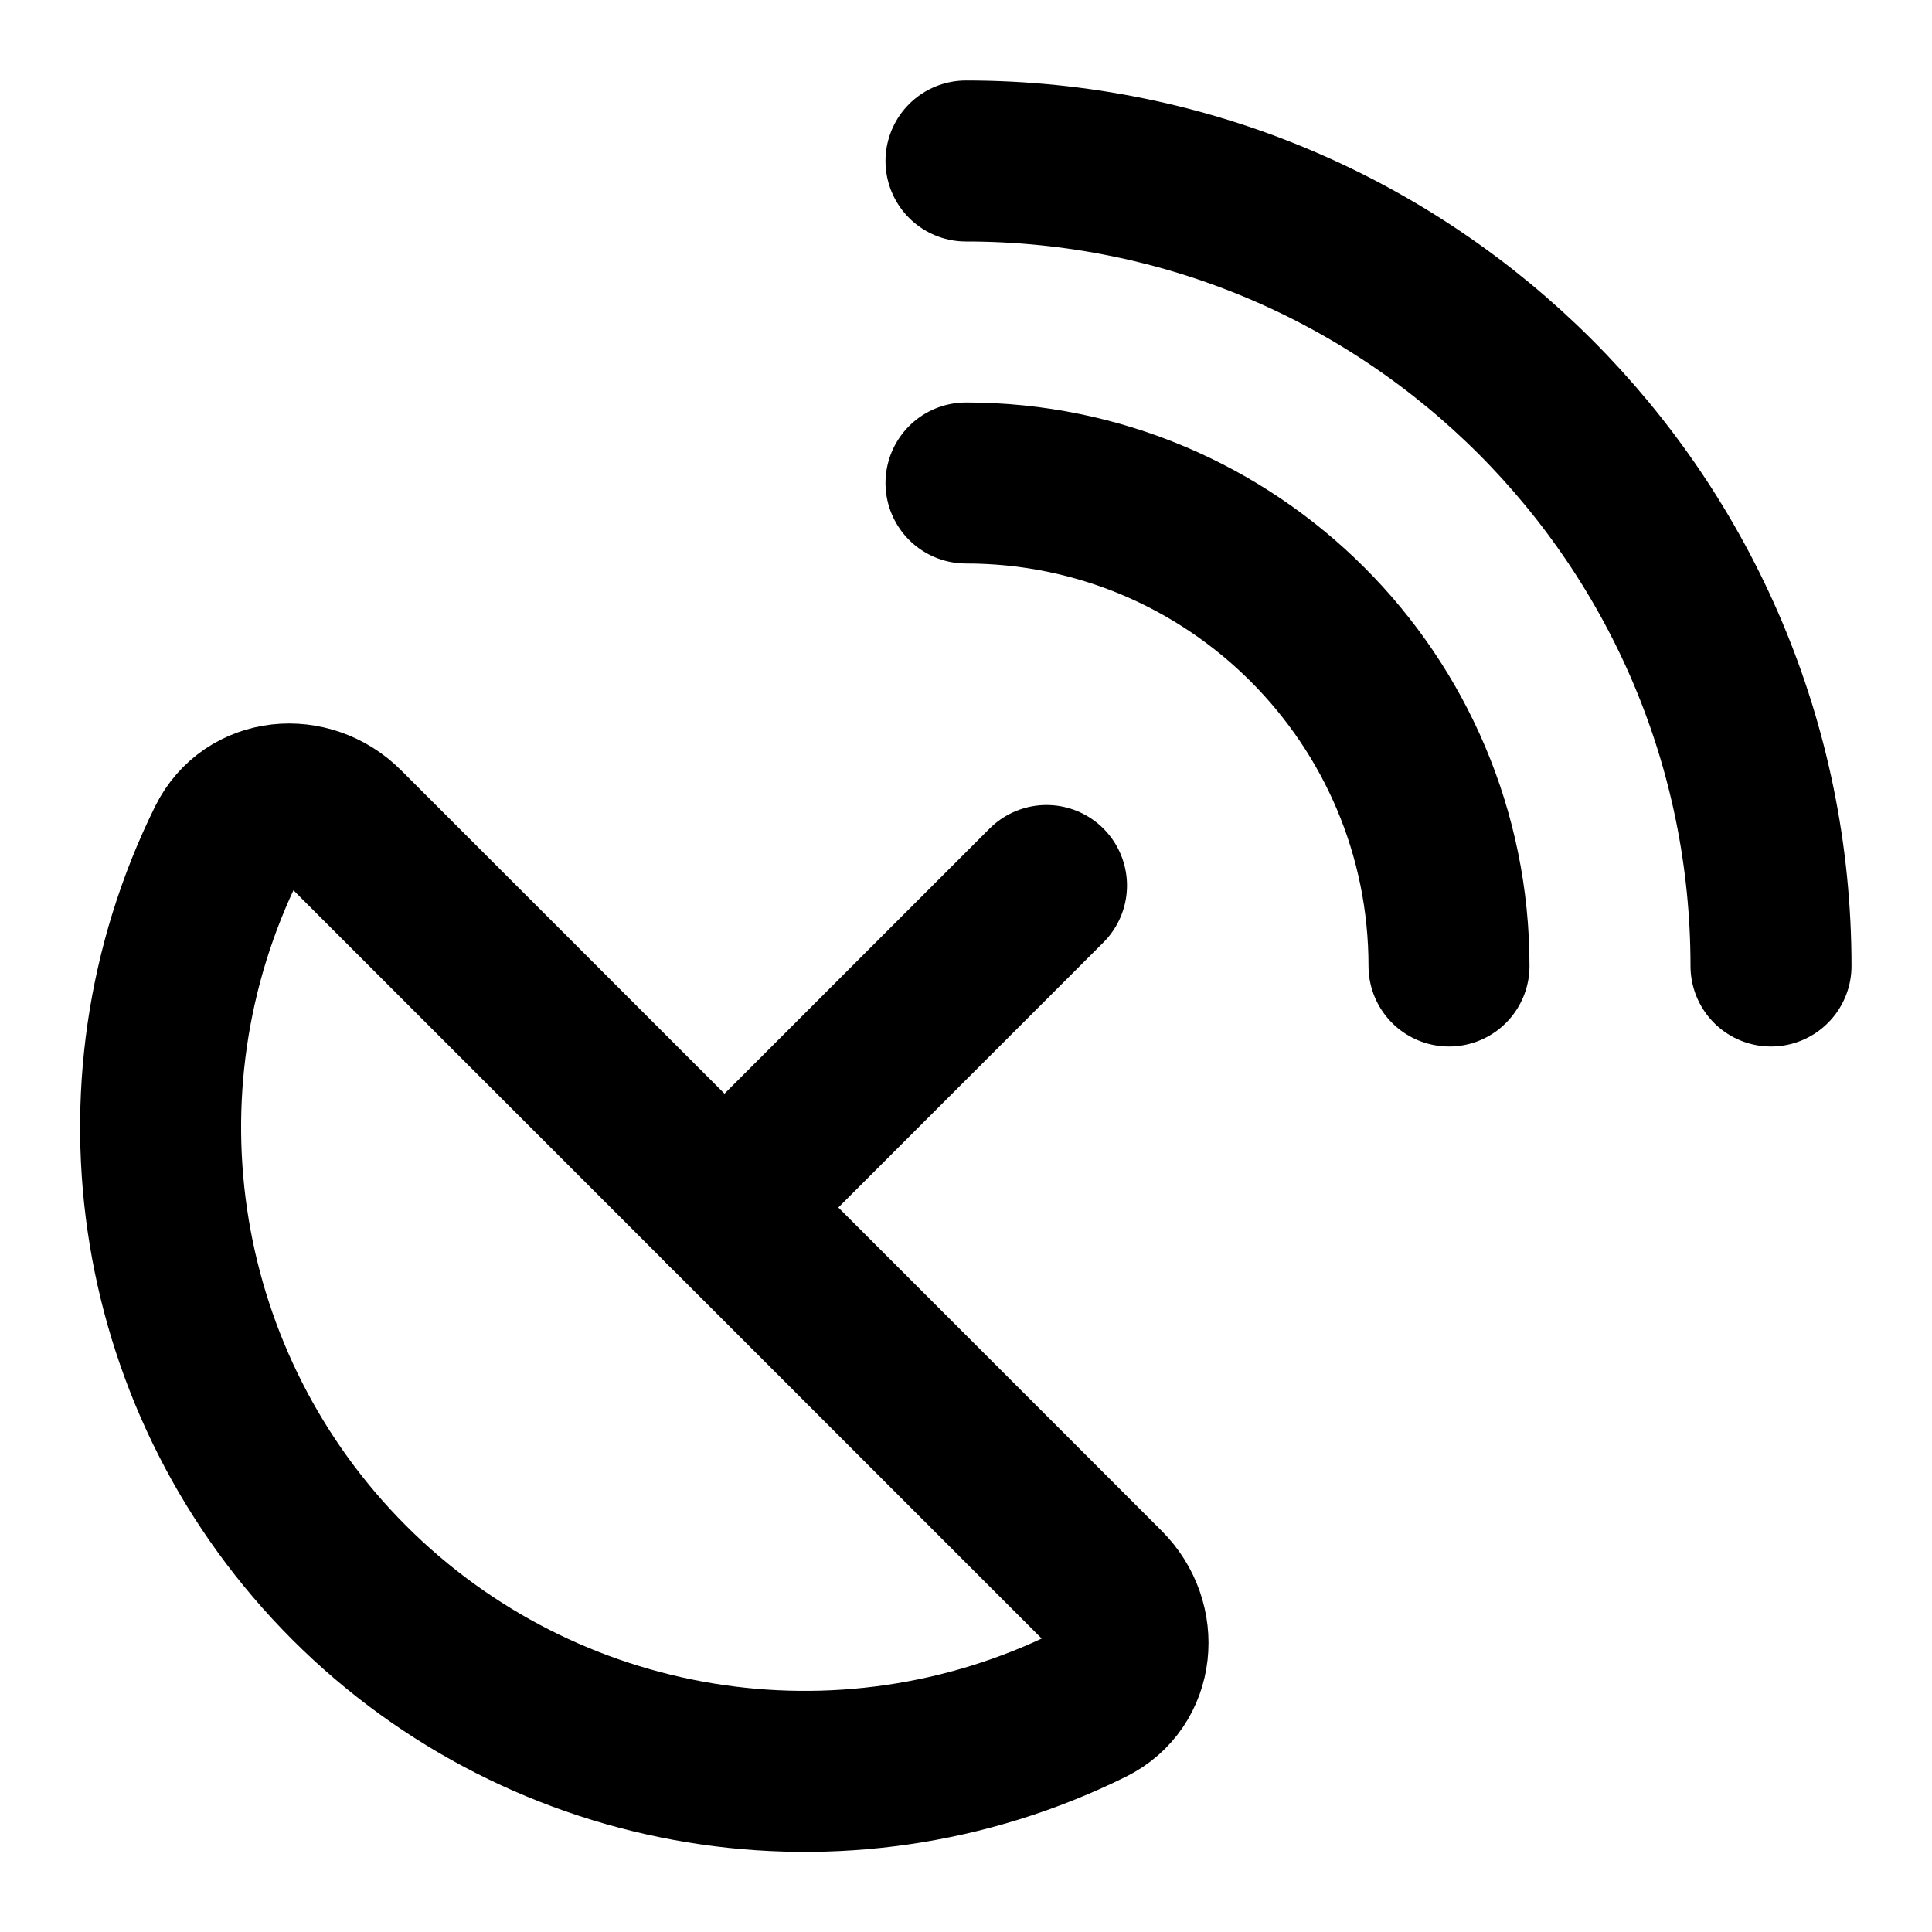
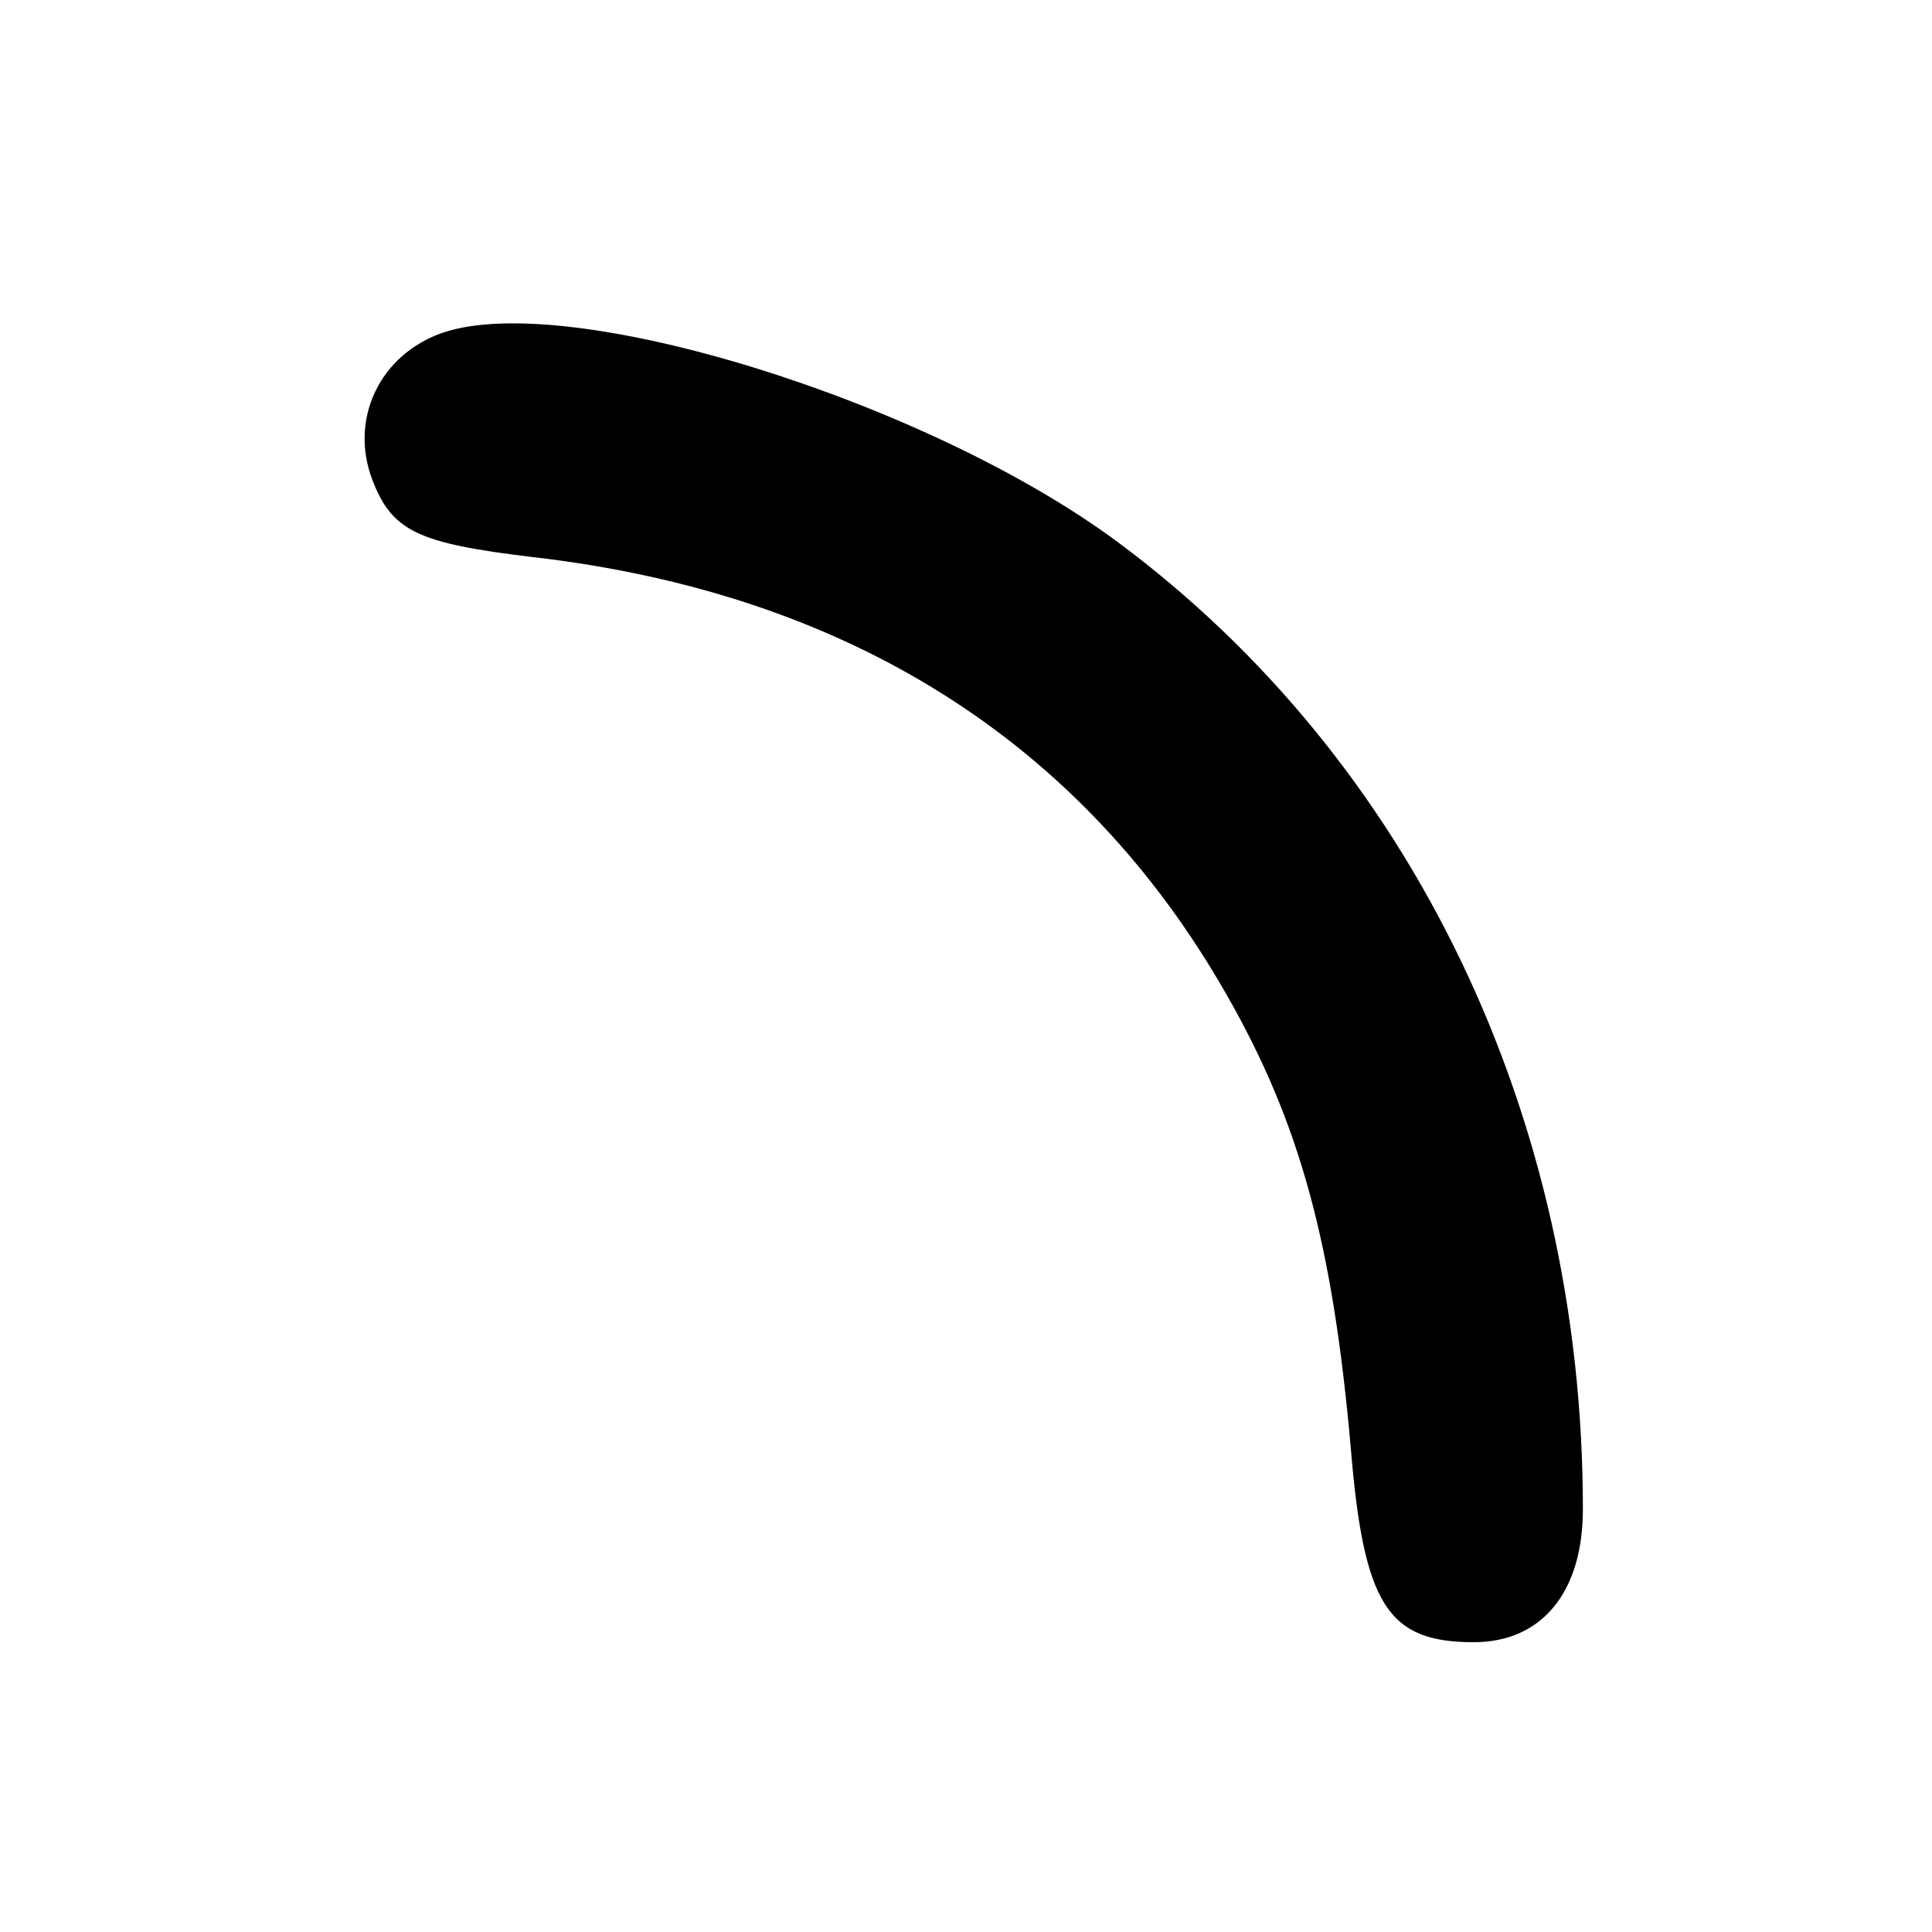
- <svg xmlns="http://www.w3.org/2000/svg" class="lucide lucide-satellite-dish" width="24" height="24" viewBox="0 0 24 24" fill="none" stroke="currentColor" stroke-width="2" stroke-linecap="round" stroke-linejoin="round">
-   <path d="M18 12a6 6 0 00-6-6" />
-   <path d="M2.824 10.459a8 8 0 0010.717 10.717c.558-.276.623-1.012.183-1.452l-9.448-9.448c-.44-.44-1.176-.375-1.452.183" />
-   <path d="M22 12A10 10 0 0012 2" />
-   <path d="m9 15 4-4" />
+ <svg xmlns="http://www.w3.org/2000/svg" viewBox="0 0 100 100">
+   <path fill="currentColor" d="M22.92,17.22 C19.67,18.34 18.07,21.67 19.27,24.83 C20.29,27.50 21.63,28.12 27.54,28.83 C43.82,30.70 56.00,38.35 63.48,51.47 C67.30,58.14 68.99,64.41 69.92,74.99 C70.59,83.09 71.84,85.00 76.28,85.00 C79.80,85.00 81.93,82.42 81.93,78.11 C81.93,57.78 73.08,39.37 57.87,28.07 C48.00,20.74 29.45,15.00 22.92,17.22 Z" />
</svg>
